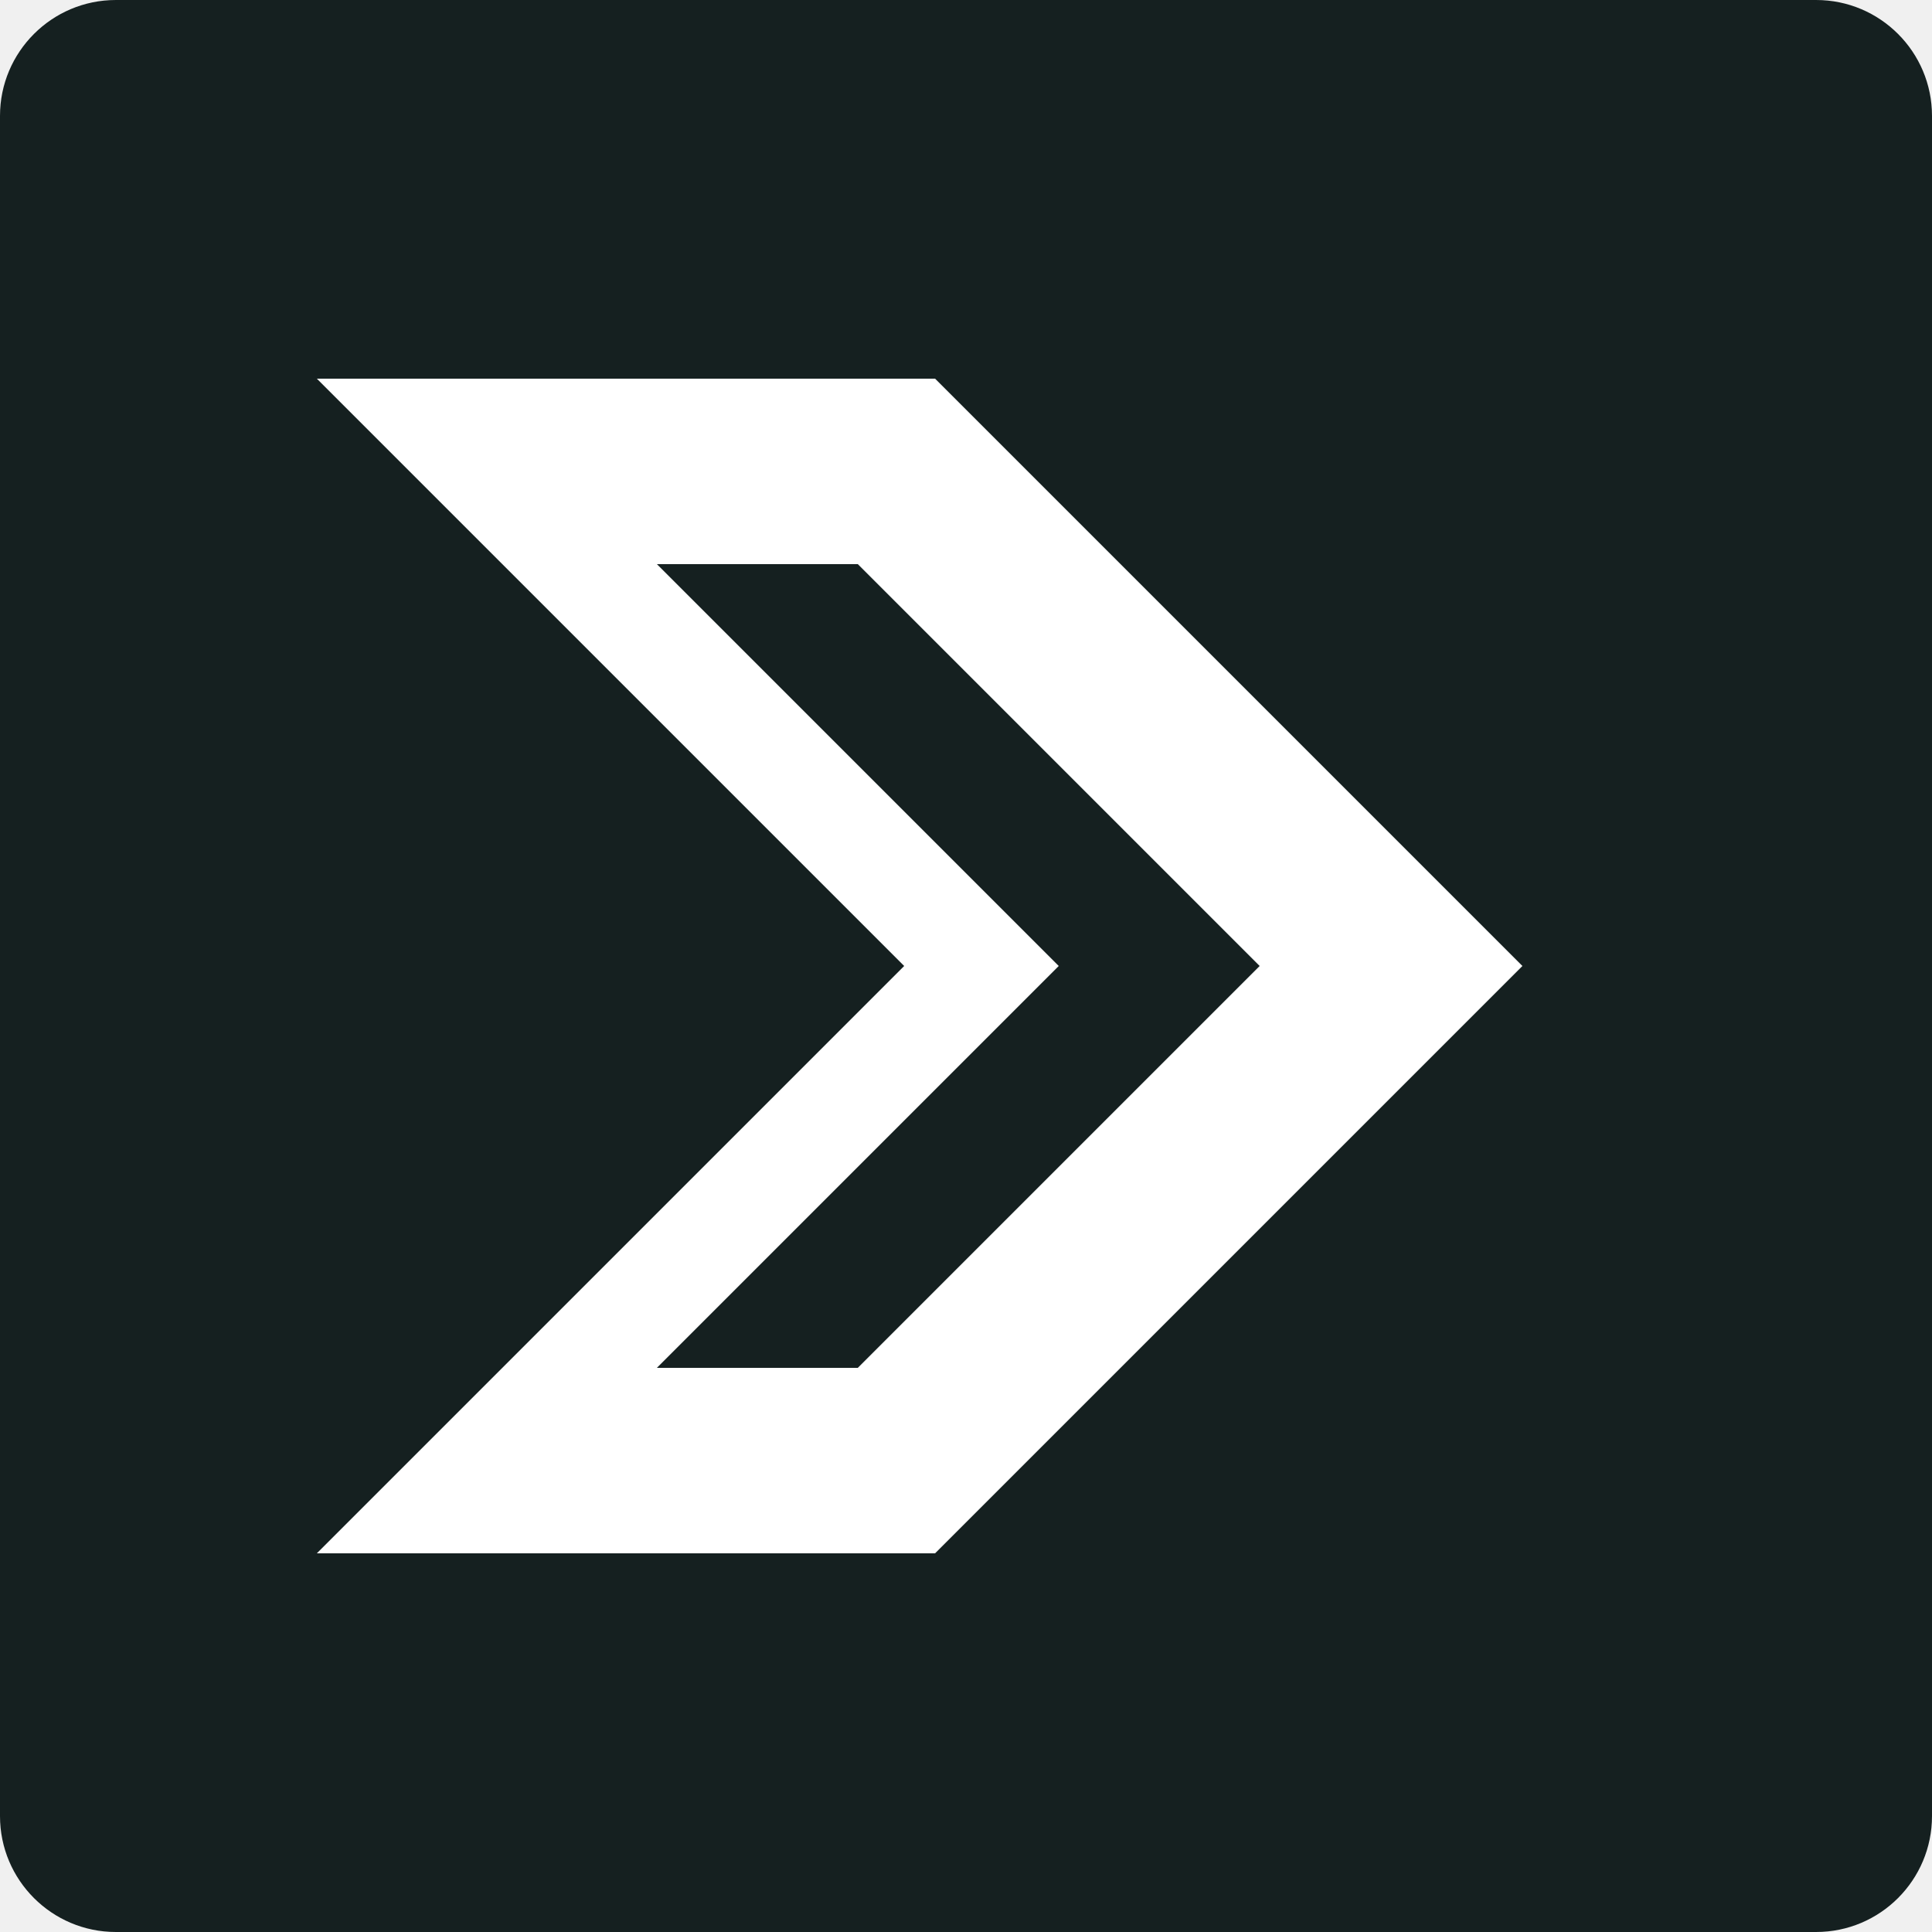
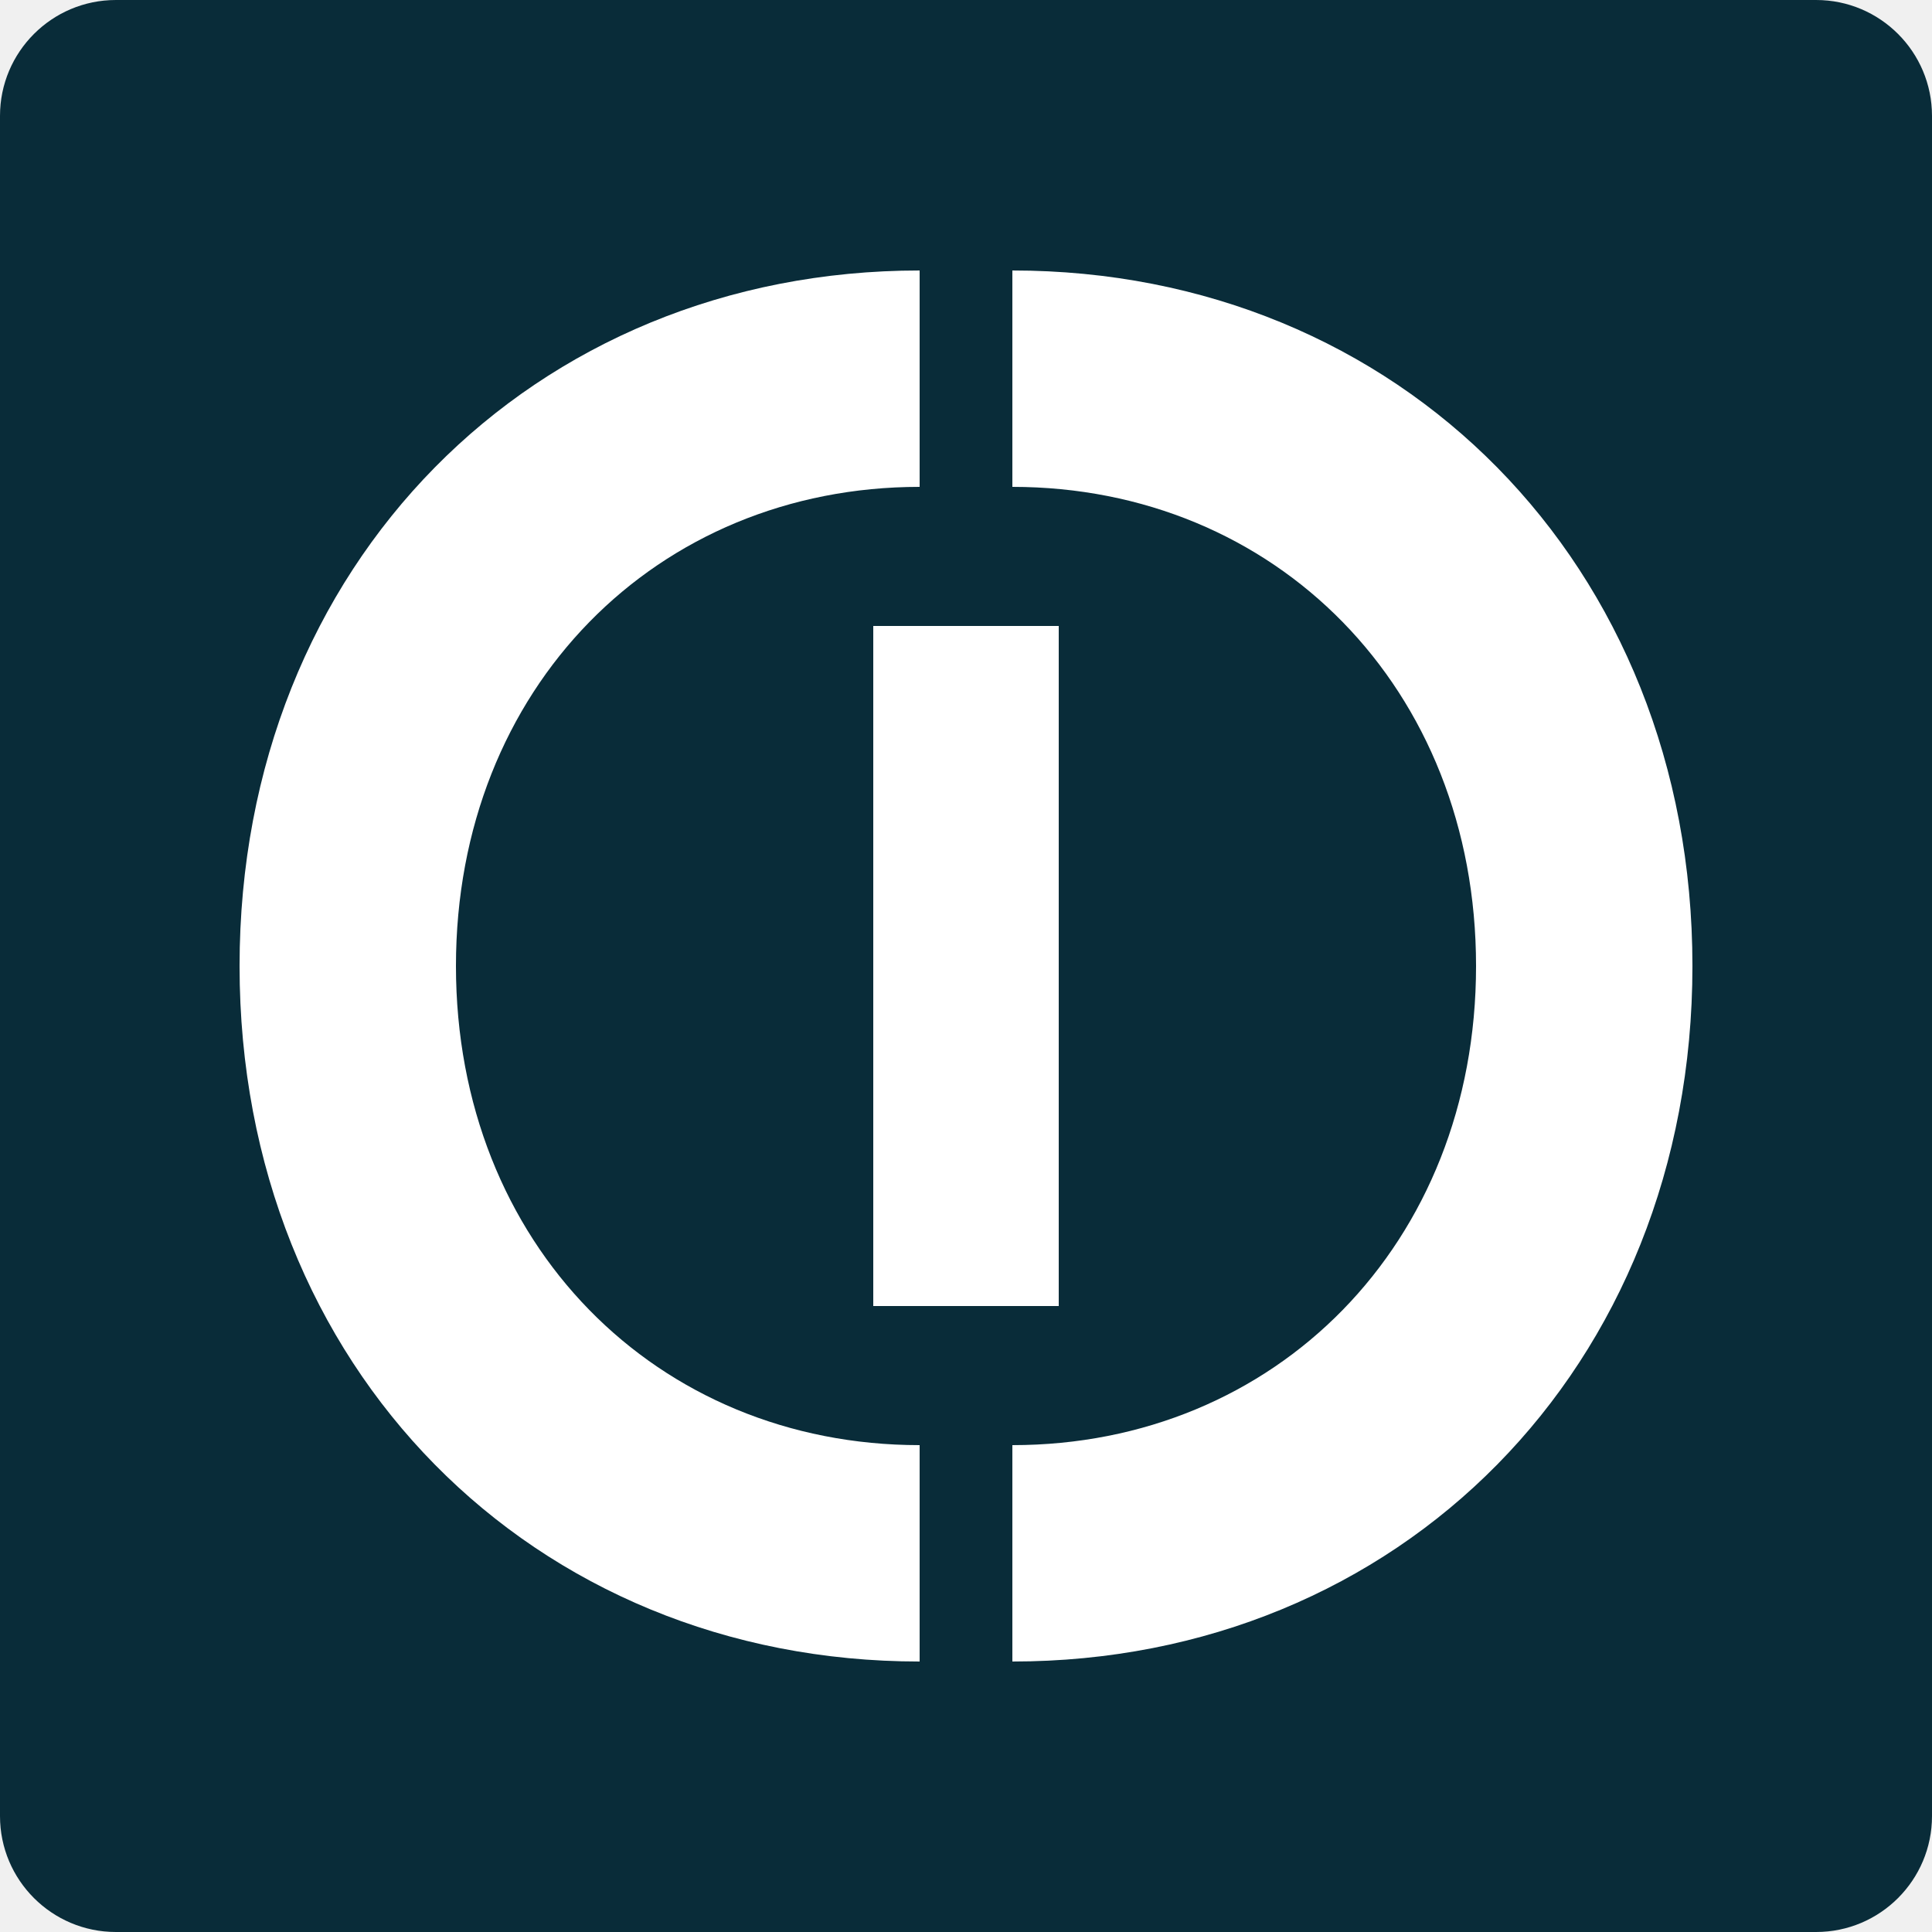
<svg xmlns="http://www.w3.org/2000/svg" viewBox="0 0 512 512" aria-label="Dreemer">
-   <rect width="512" height="512" rx="30.72" fill="#152020" />
+   <rect width="512" height="512" rx="30.72" fill="#092C39" />
  <g transform="scale(5.12) translate(10 10) scale(0.8)">
-     <path d="M8 12H48L86 50L48 88H8L46 50Z M30 24L56 50L30 76H43L69 50L43 24Z" fill="#FFFFFF" fill-rule="evenodd" />
+     <path d="M47 5C22 5 3 24 3 50S22 95 47 95V81C30 81 17 68 17 50S30 19 47 19Z M53 5V19C70 19 83 32 83 50S70 81 53 81V95C78 95 97 76 97 50S78 5 53 5Z M44 28H56V72H44Z" fill="#FFFFFF" fill-rule="evenodd" />
  </g>
</svg>
